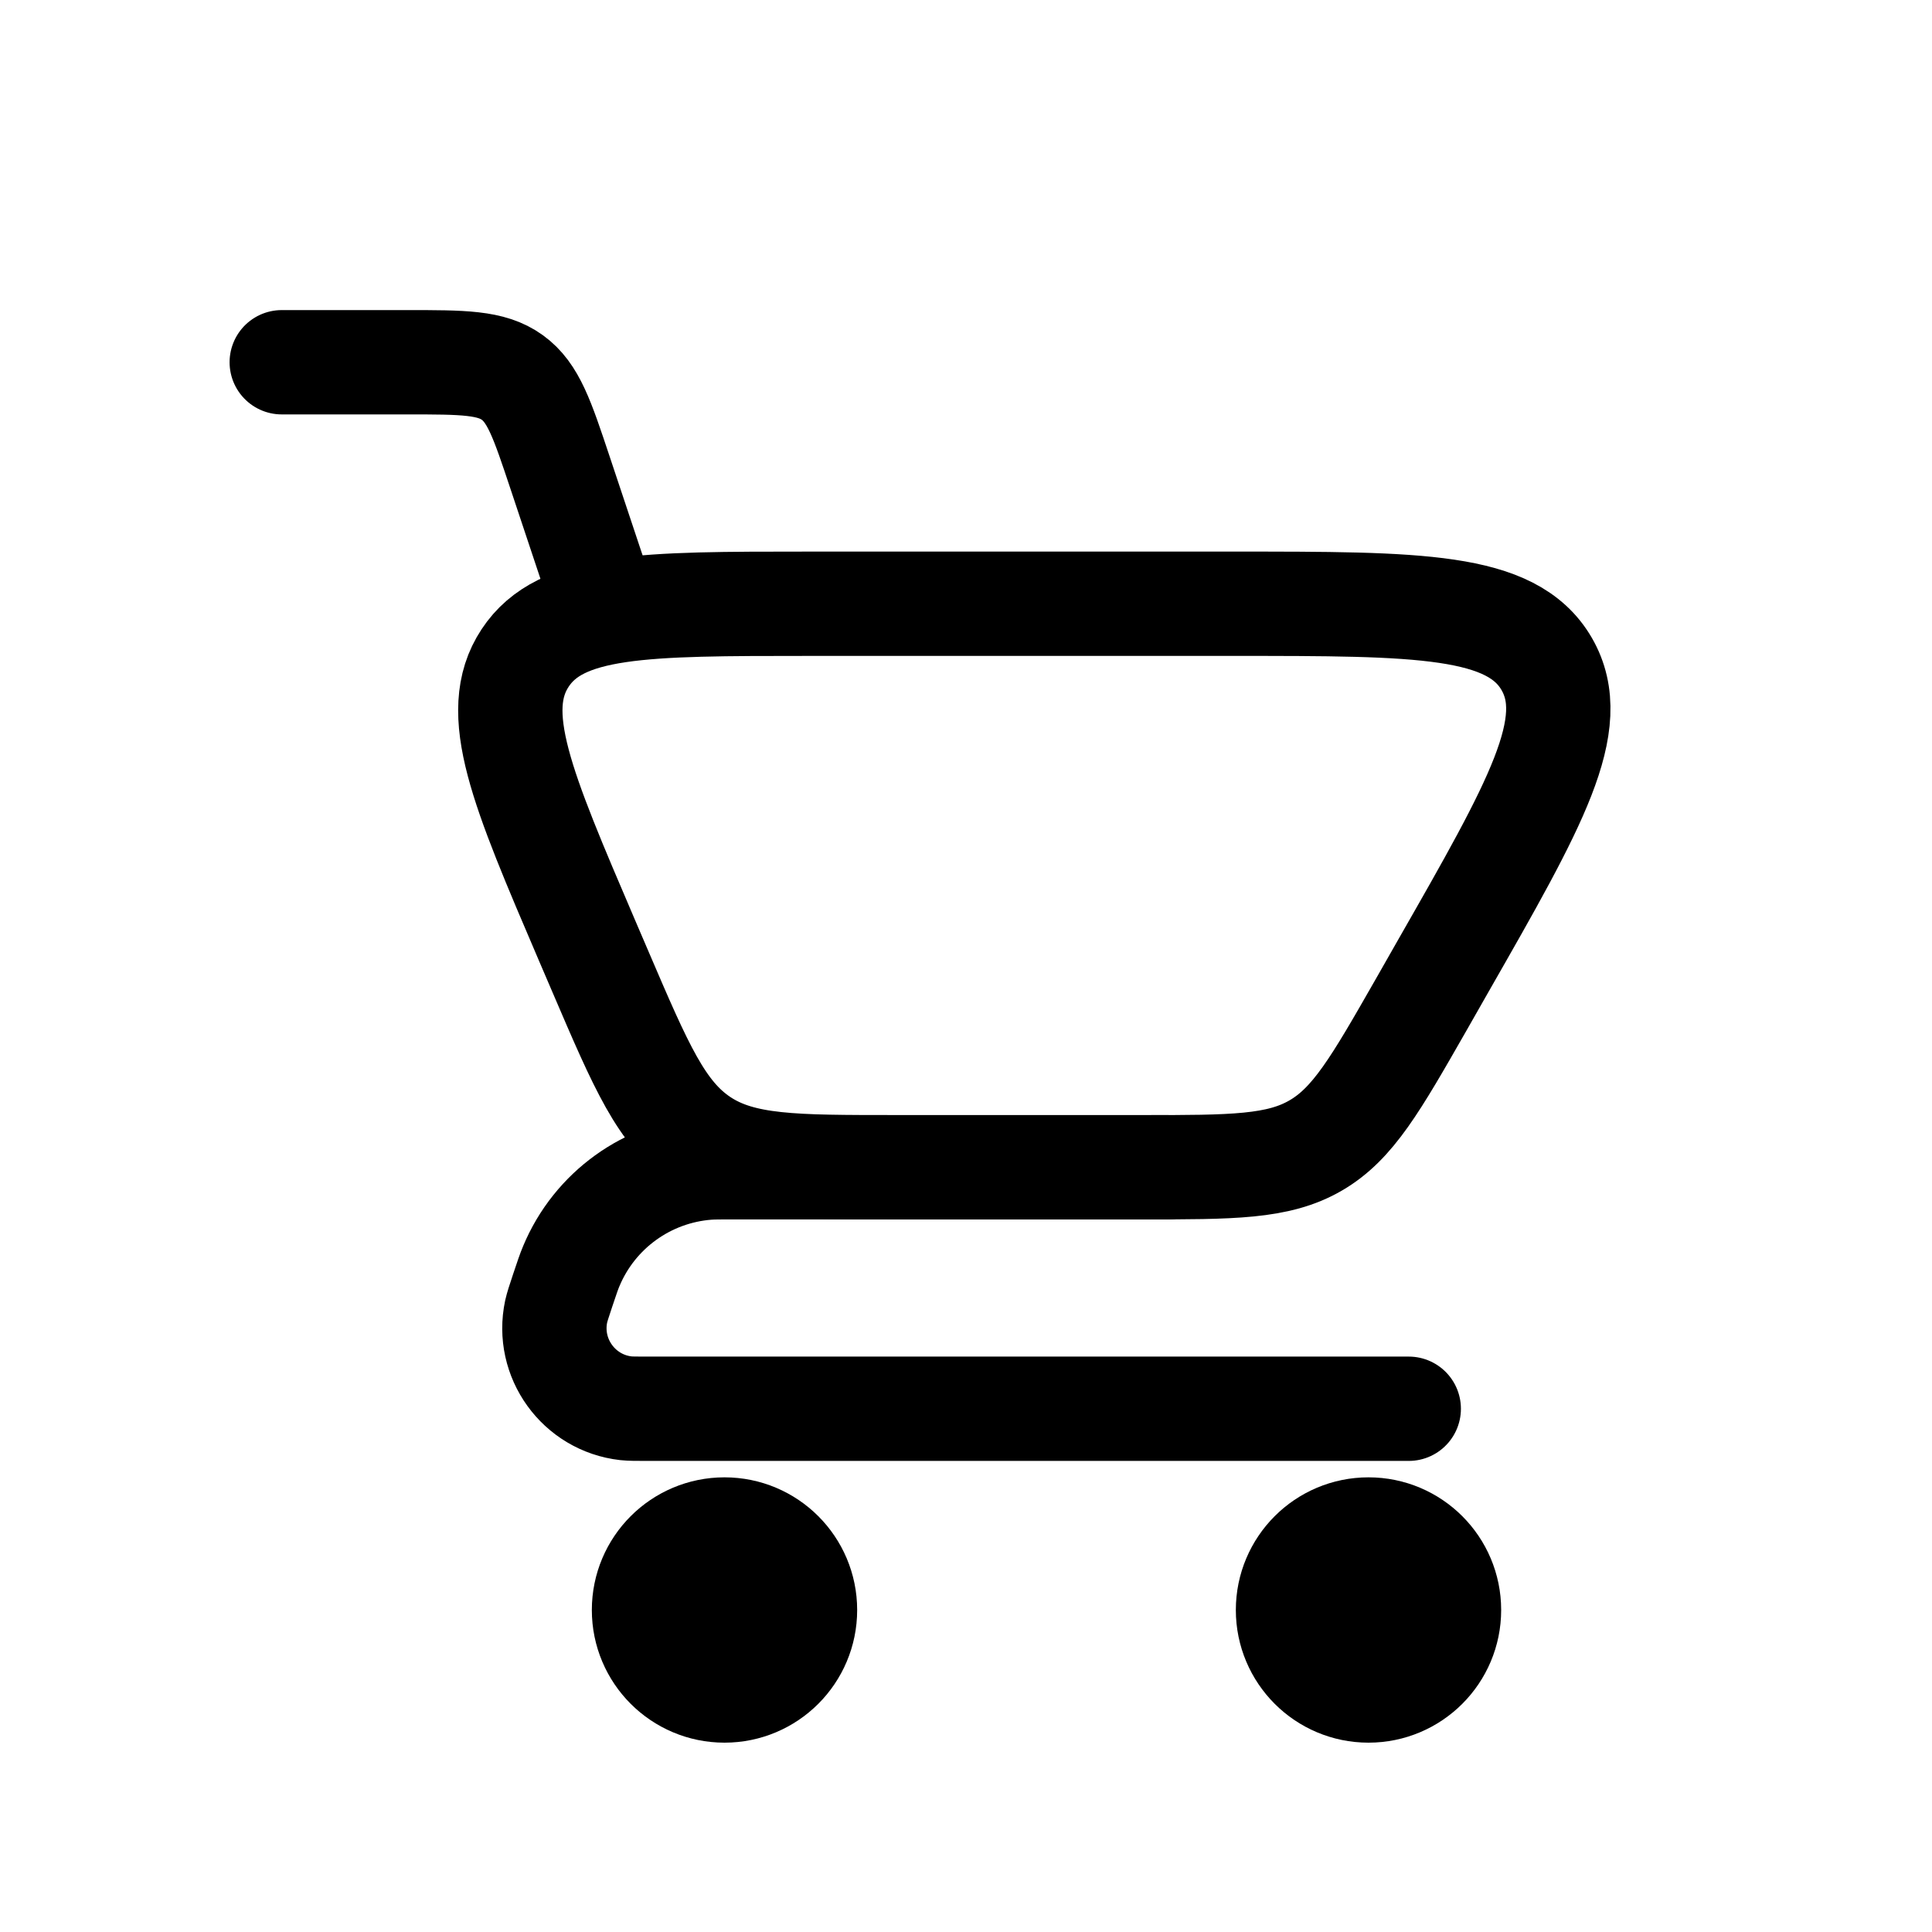
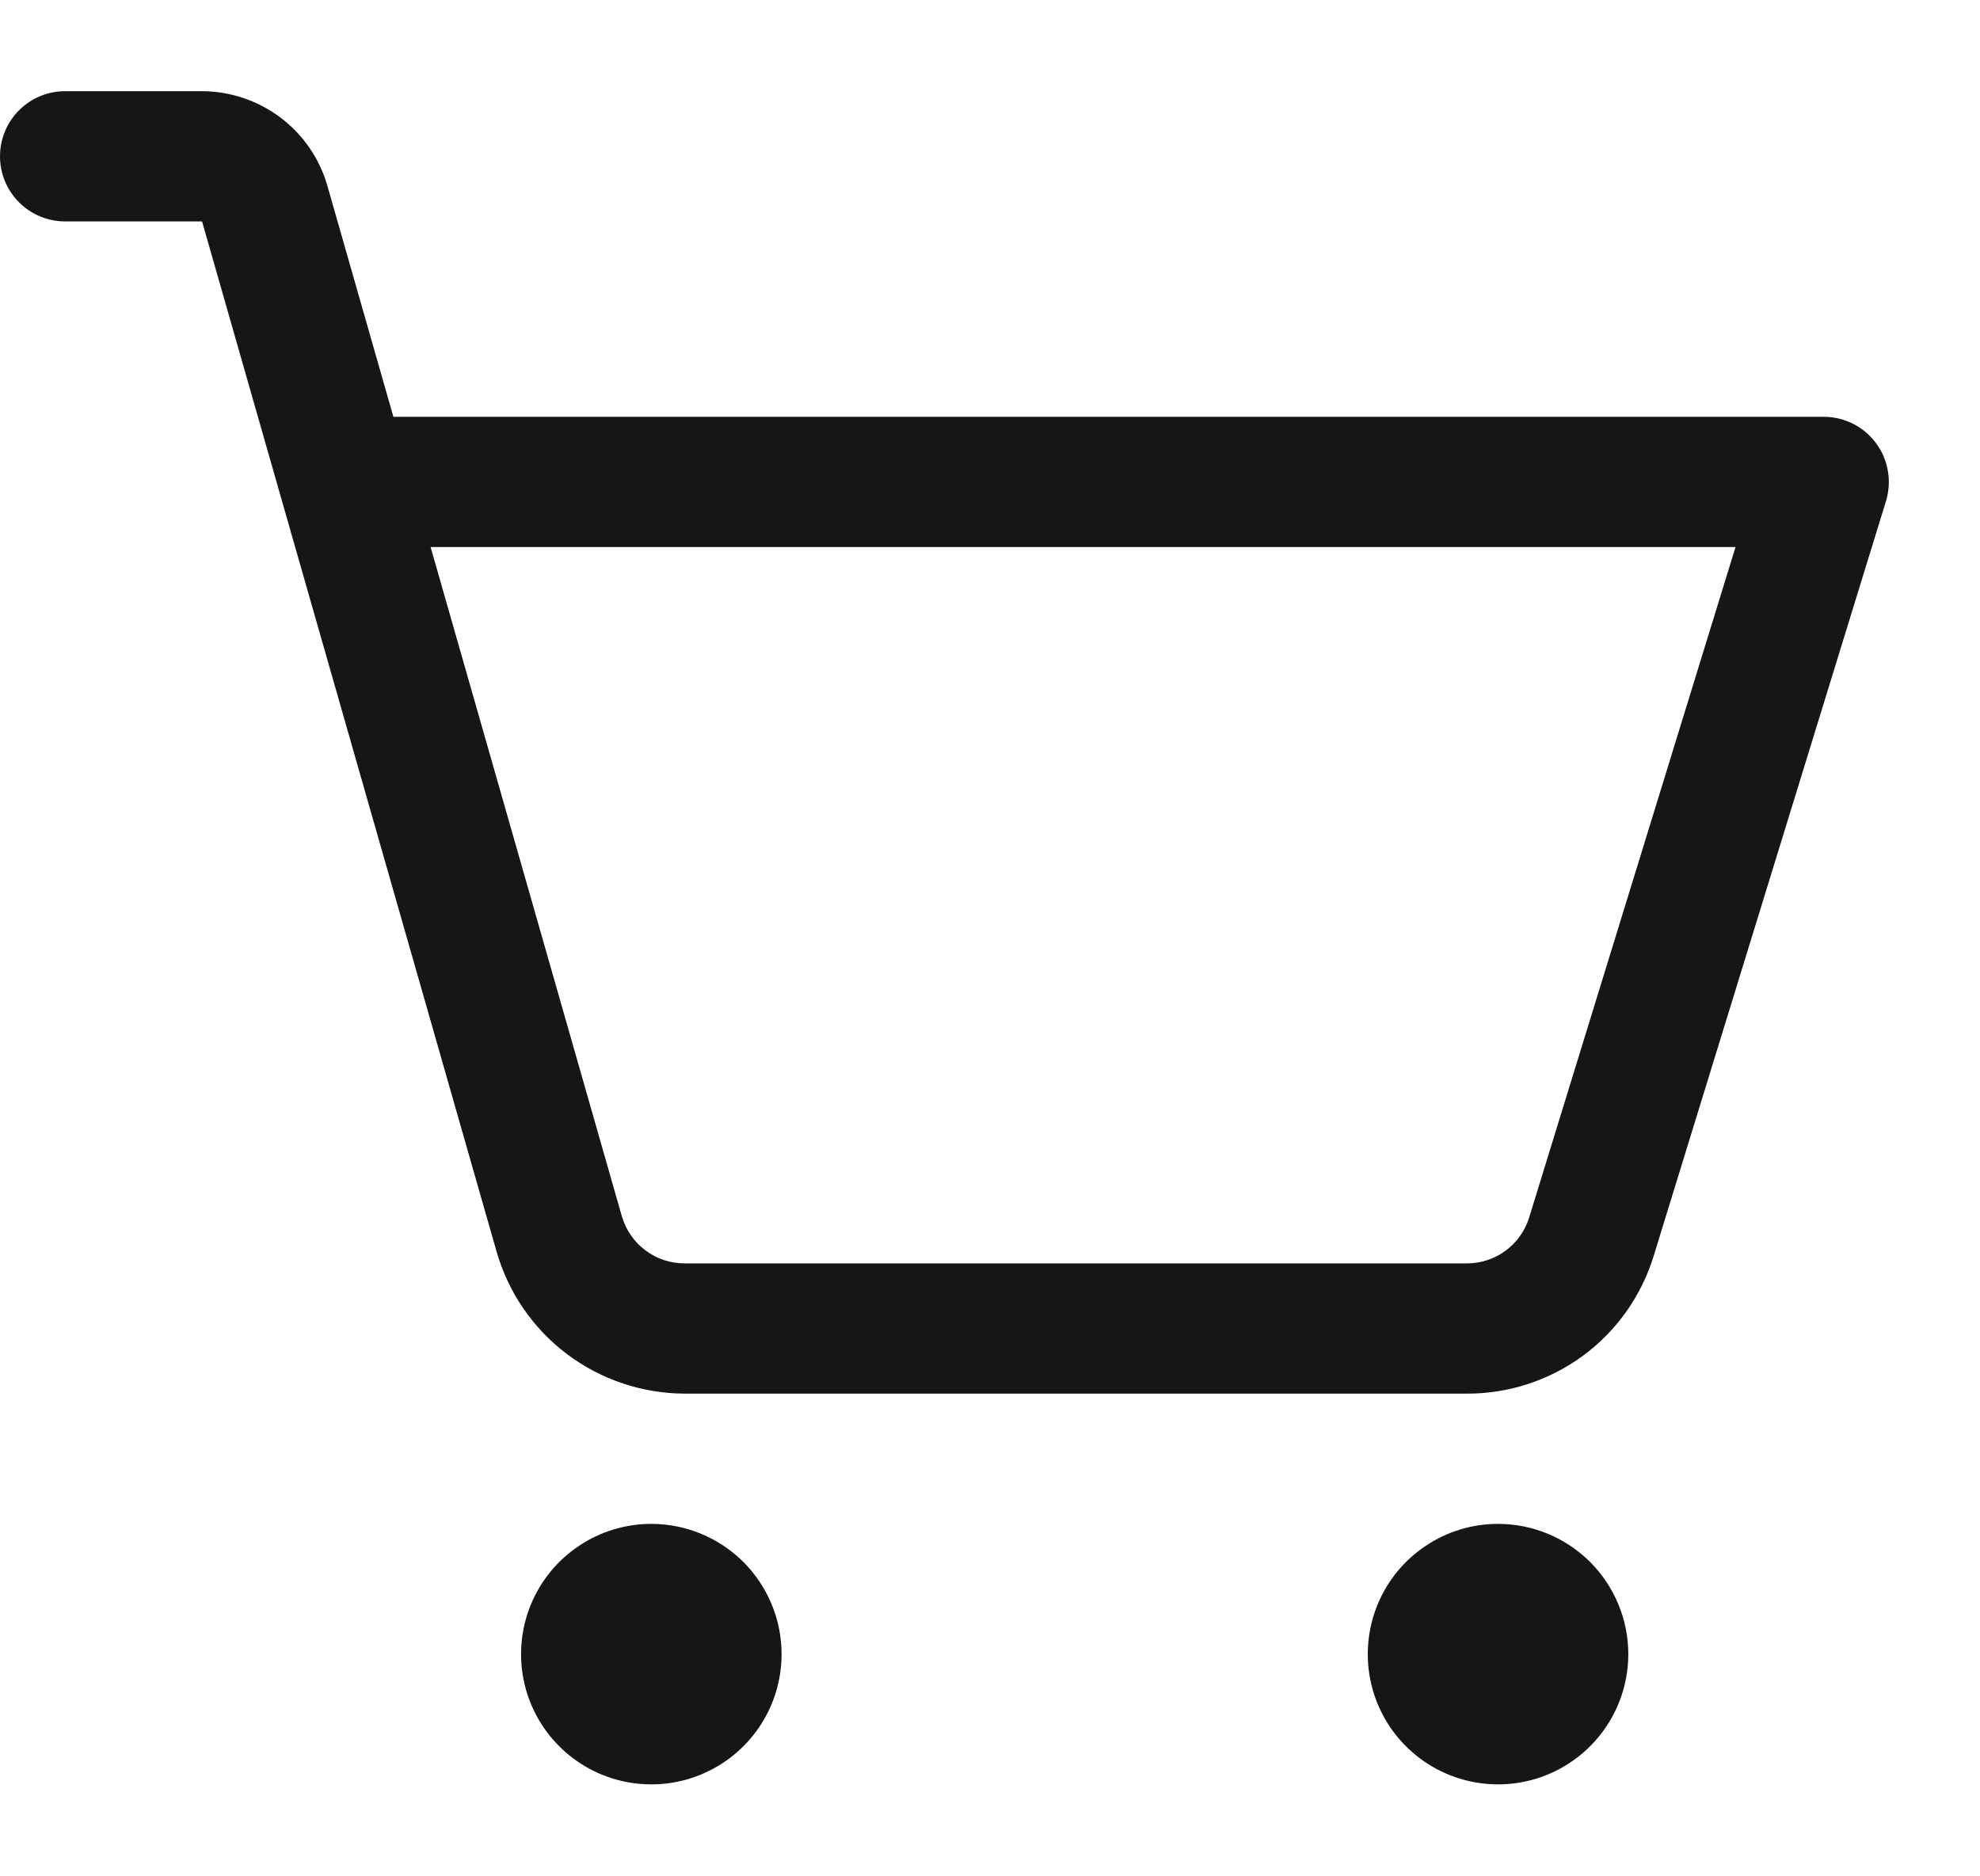
- <svg xmlns="http://www.w3.org/2000/svg" width="256px" height="256px" viewBox="0 0 24 24" fill="none" stroke="#000000" stroke-width="1.296">
-   <g id="SVGRepo_bgCarrier" stroke-width="0" />
-   <g id="SVGRepo_tracerCarrier" stroke-linecap="round" stroke-linejoin="round" />
-   <g id="SVGRepo_iconCarrier">
-     <path d="M3.5 4.5H5.058C5.754 4.5 6.102 4.5 6.364 4.689C6.626 4.878 6.736 5.208 6.956 5.868L7.5 7.5" stroke="#000000" stroke-linecap="round" />
-     <path d="M17.5 17.5H8.051C7.905 17.5 7.832 17.5 7.776 17.494C7.189 17.428 6.786 16.869 6.909 16.291C6.921 16.237 6.944 16.167 6.99 16.029V16.029C7.042 15.875 7.067 15.798 7.096 15.73C7.386 15.034 8.043 14.561 8.794 14.505C8.868 14.5 8.949 14.5 9.111 14.5H14.5" stroke="#000000" stroke-linecap="round" stroke-linejoin="round" />
-     <path d="M14.179 14.5H11.138C9.858 14.5 9.219 14.5 8.718 14.17C8.217 13.839 7.965 13.252 7.461 12.076L7.292 11.682C6.483 9.793 6.078 8.849 6.523 8.174C6.967 7.5 7.995 7.5 10.05 7.5H15.331C17.63 7.5 18.779 7.5 19.213 8.247C19.646 8.994 19.076 9.992 17.935 11.988L17.652 12.485C17.09 13.468 16.809 13.96 16.343 14.23C15.878 14.5 15.311 14.5 14.179 14.5Z" stroke="#000000" stroke-linecap="round" />
-     <circle cx="17" cy="20" r="1" fill="#000000" />
-     <circle cx="9" cy="20" r="1" fill="#000000" />
-   </g>
+ <svg xmlns="http://www.w3.org/2000/svg" width="19" height="18" viewBox="0 0 19 18" fill="none">
+   <path d="M7.5 15.875C7.5 16.122 7.427 16.364 7.289 16.57C7.152 16.775 6.957 16.935 6.728 17.03C6.5 17.125 6.249 17.149 6.006 17.101C5.764 17.053 5.541 16.934 5.366 16.759C5.191 16.584 5.072 16.361 5.024 16.119C4.976 15.876 5.001 15.625 5.095 15.397C5.19 15.168 5.35 14.973 5.556 14.836C5.761 14.698 6.003 14.625 6.25 14.625C6.582 14.625 6.899 14.757 7.134 14.991C7.368 15.226 7.5 15.543 7.5 15.875ZM14.375 14.625C14.128 14.625 13.886 14.698 13.681 14.836C13.475 14.973 13.315 15.168 13.22 15.397C13.126 15.625 13.101 15.876 13.149 16.119C13.197 16.361 13.316 16.584 13.491 16.759C13.666 16.934 13.889 17.053 14.131 17.101C14.374 17.149 14.625 17.125 14.853 17.03C15.082 16.935 15.277 16.775 15.414 16.57C15.552 16.364 15.625 16.122 15.625 15.875C15.625 15.543 15.493 15.226 15.259 14.991C15.024 14.757 14.707 14.625 14.375 14.625ZM18.098 4.809L15.869 12.052C15.752 12.435 15.515 12.772 15.192 13.01C14.869 13.248 14.478 13.376 14.077 13.375H6.568C6.161 13.373 5.765 13.24 5.44 12.995C5.115 12.75 4.879 12.406 4.766 12.015L1.939 2.125H0.625C0.459 2.125 0.3 2.059 0.183 1.942C0.066 1.825 0 1.666 0 1.5C0 1.334 0.066 1.175 0.183 1.058C0.3 0.941 0.459 0.875 0.625 0.875H1.939C2.21 0.876 2.474 0.965 2.691 1.128C2.908 1.291 3.066 1.521 3.141 1.781L3.775 4H17.5C17.598 4 17.694 4.023 17.782 4.067C17.869 4.111 17.945 4.175 18.003 4.254C18.061 4.332 18.1 4.423 18.116 4.52C18.133 4.616 18.126 4.715 18.098 4.809ZM16.654 5.25H4.132L5.967 11.672C6.005 11.802 6.083 11.917 6.192 11.999C6.3 12.081 6.432 12.125 6.568 12.125H14.077C14.21 12.125 14.341 12.082 14.448 12.003C14.556 11.923 14.635 11.811 14.674 11.684L16.654 5.25Z" fill="#161616" />
</svg>
